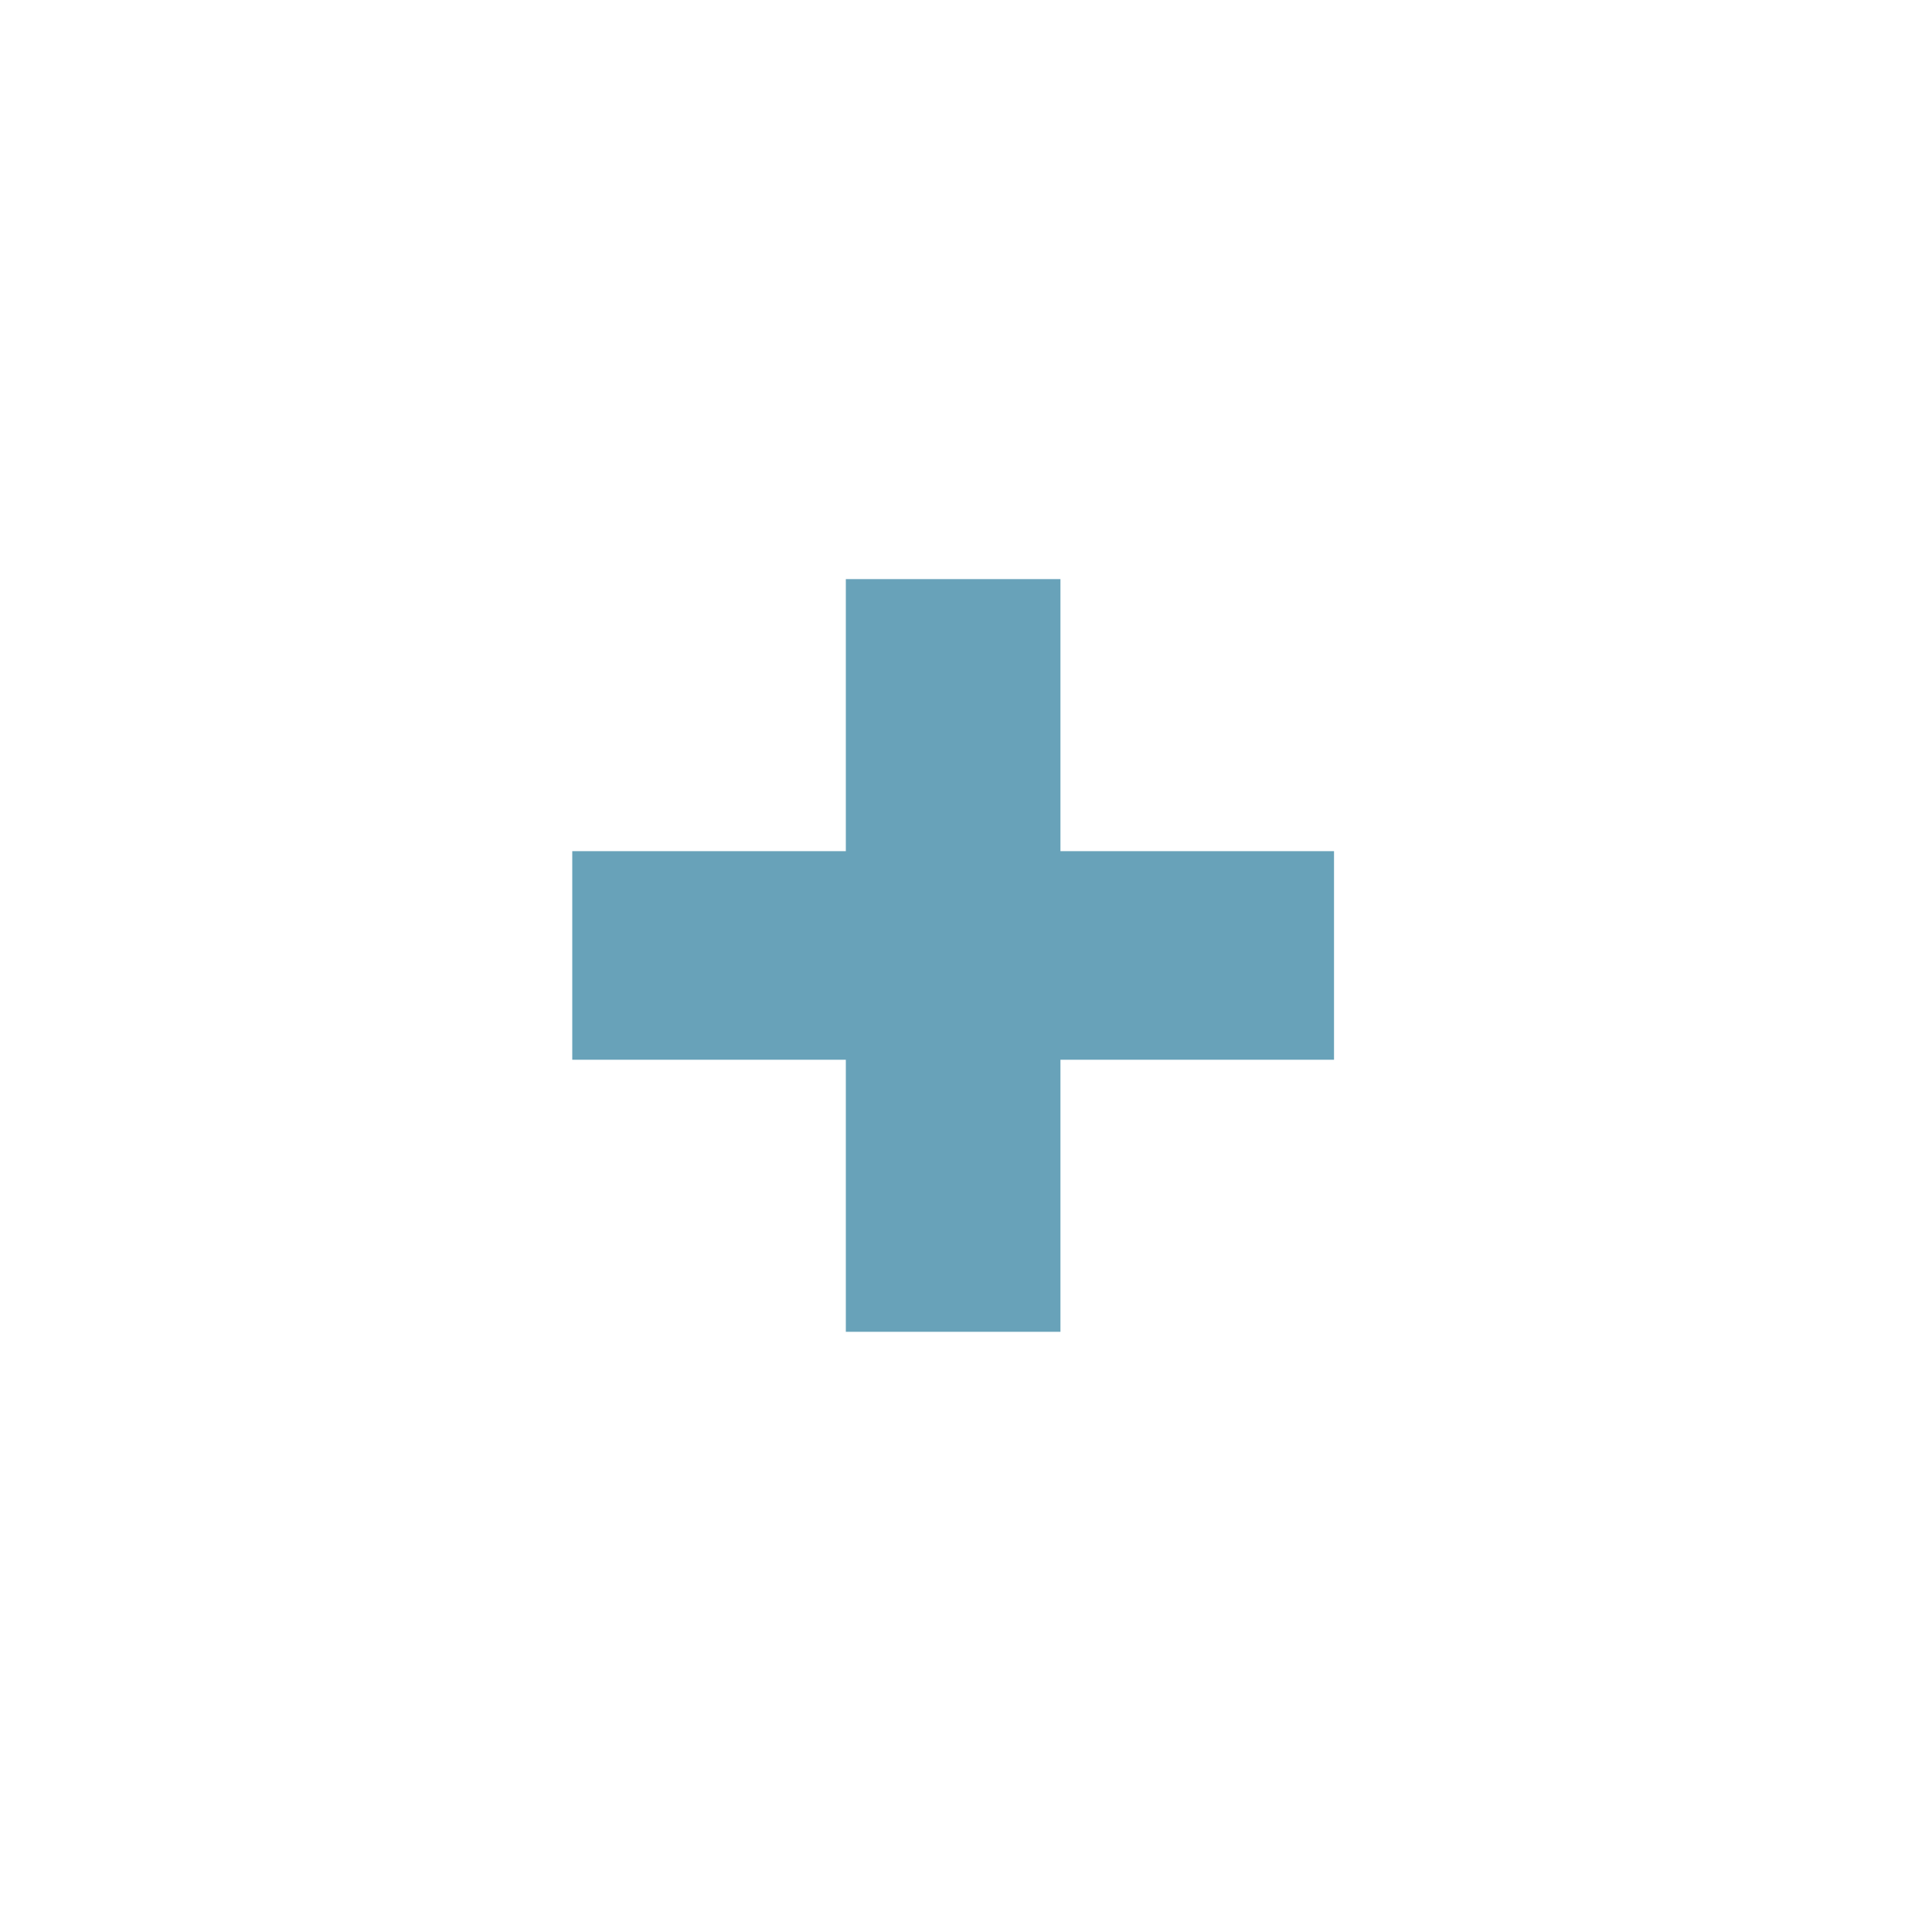
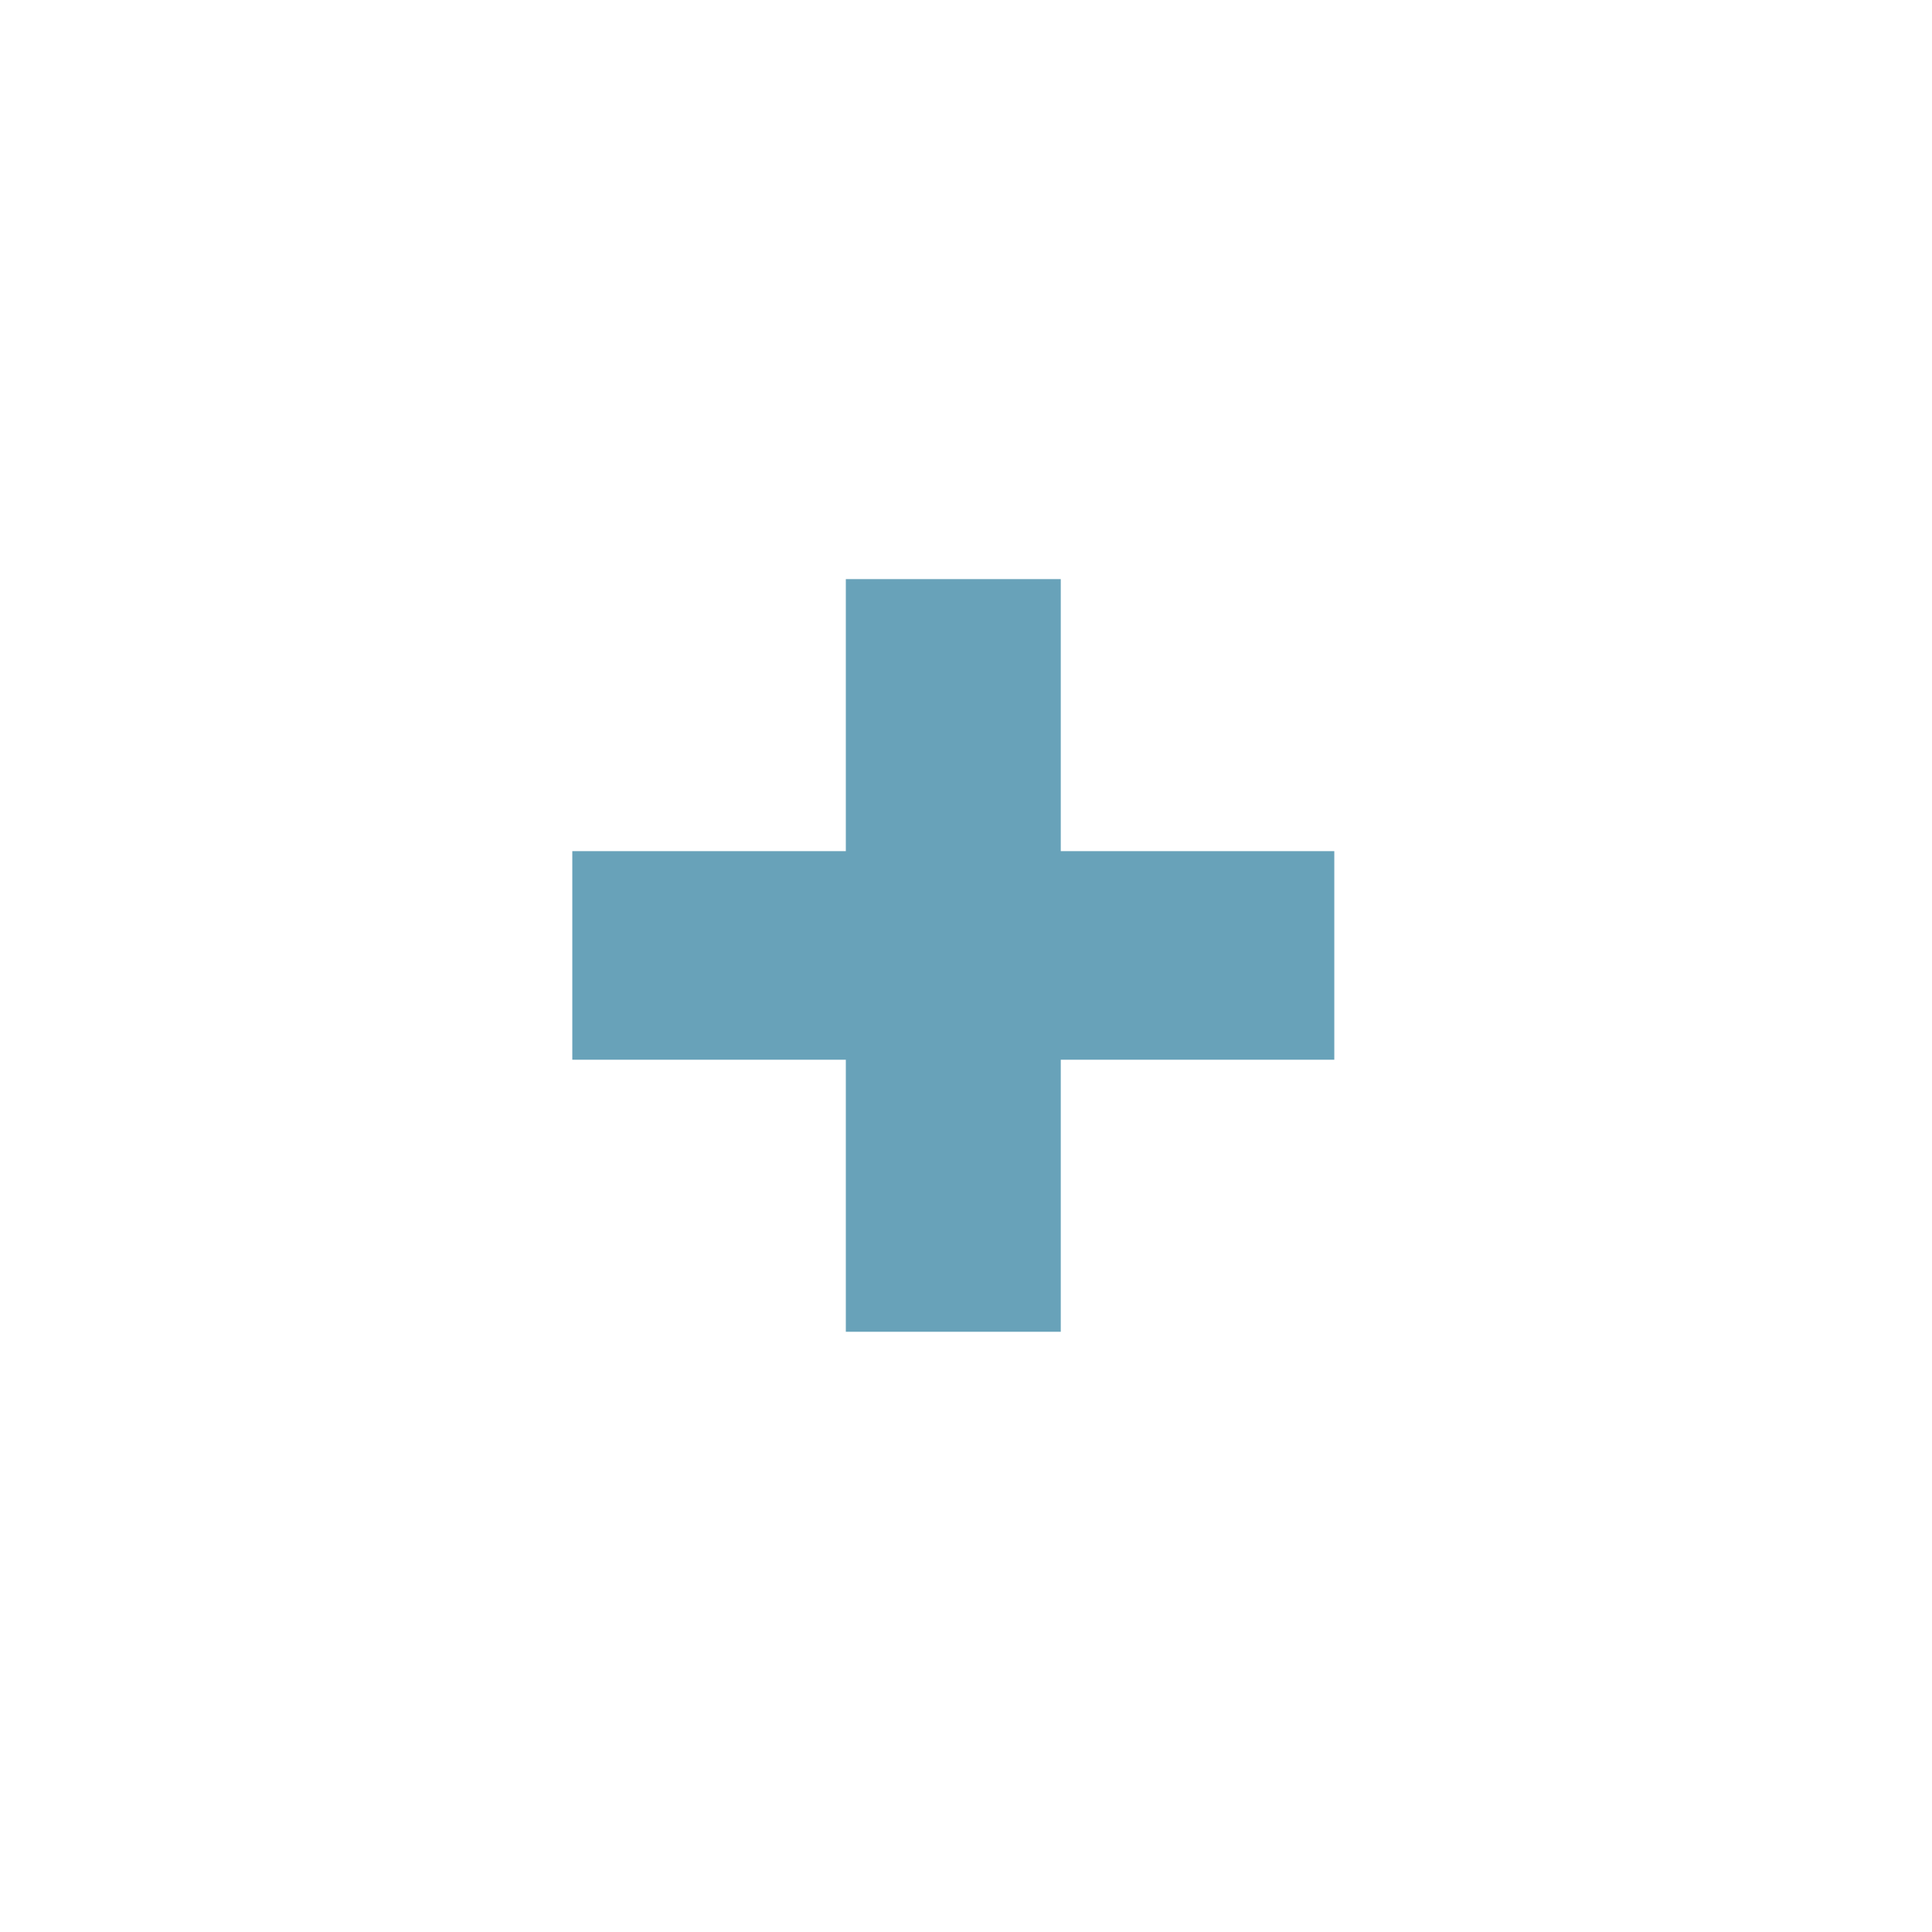
- <svg xmlns="http://www.w3.org/2000/svg" id="Group_87" data-name="Group 87" width="44.531" height="44.534" viewBox="0 0 44.531 44.534">
+ <svg xmlns="http://www.w3.org/2000/svg" width="20.672" height="20.674" viewBox="0 0 20.672 20.674">
  <defs>
    <linearGradient id="linear-gradient" y1="0.5" x2="1" y2="0.5" gradientUnits="objectBoundingBox">
      <stop offset="0" stop-color="#fff" />
      <stop offset="1" stop-color="#fff" />
    </linearGradient>
  </defs>
-   <path id="Union_3" data-name="Union 3" d="M22.267,0H0V22.267A22.266,22.266,0,0,0,22.252,44.534h.029A22.266,22.266,0,0,0,44.531,22.311v-.089A22.266,22.266,0,0,0,22.267,0Z" fill="url(#linear-gradient)" />
-   <g id="Group_77" data-name="Group 77" transform="translate(13.191 13.349)">
-     <path id="Path_85" data-name="Path 85" d="M3961.268,881.673h-6.306v-4.808h6.306v-6.271h4.947v6.271h6.306v4.808h-6.306v6.271h-4.947Z" transform="translate(-3954.962 -870.594)" fill="#68a2b9" />
+   <g id="Group_409" data-name="Group 409" transform="translate(-293.437 -1375.465)">
+     <path id="Union_3" data-name="Union 3" d="M10.337,0H0V10.337A10.337,10.337,0,0,0,10.33,20.674h.013A10.336,10.336,0,0,0,20.672,10.357v-.041A10.336,10.336,0,0,0,10.337,0Z" transform="translate(293.437 1375.465)" fill="url(#linear-gradient)" />
+     <g id="Group_77" data-name="Group 77" transform="translate(299.56 1381.662)">
+       <path id="Path_85" data-name="Path 85" d="M3957.89,875.737h-2.927v-2.232h2.927v-2.911h2.3v2.911h2.927v2.232h-2.927v2.911h-2.3Z" transform="translate(-3954.962 -870.594)" fill="#68a2b9" />
+     </g>
  </g>
</svg>
